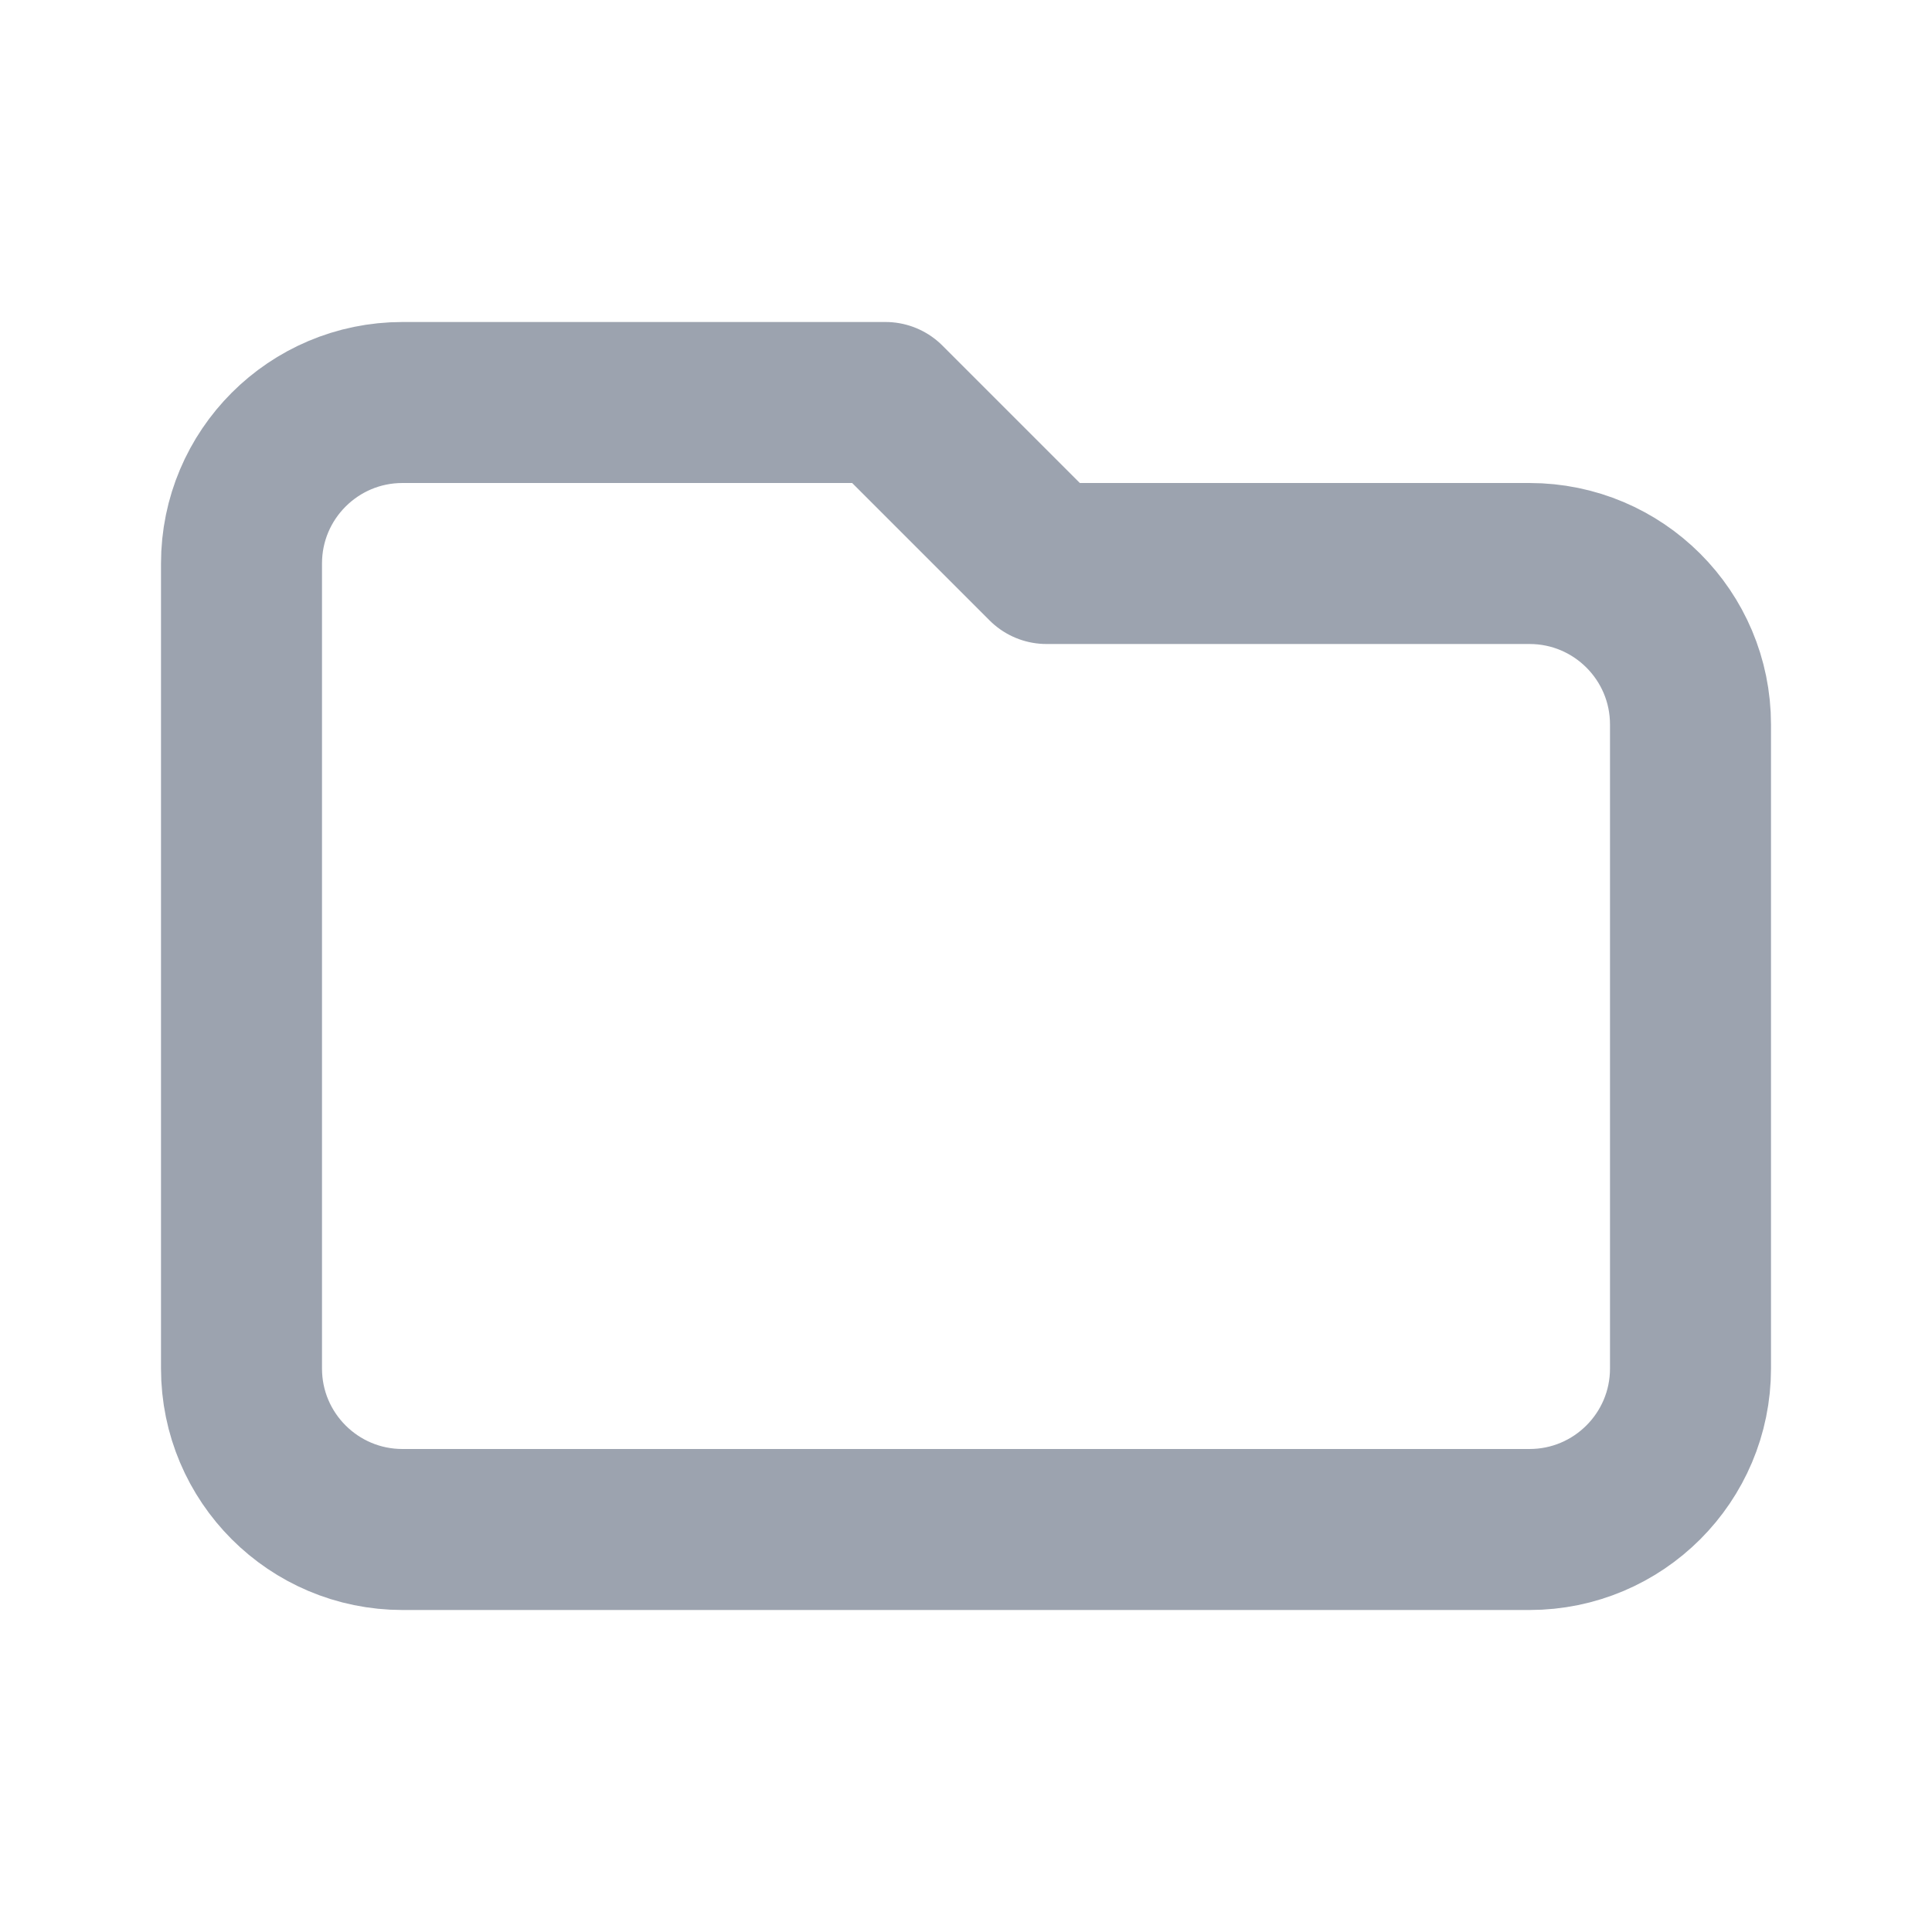
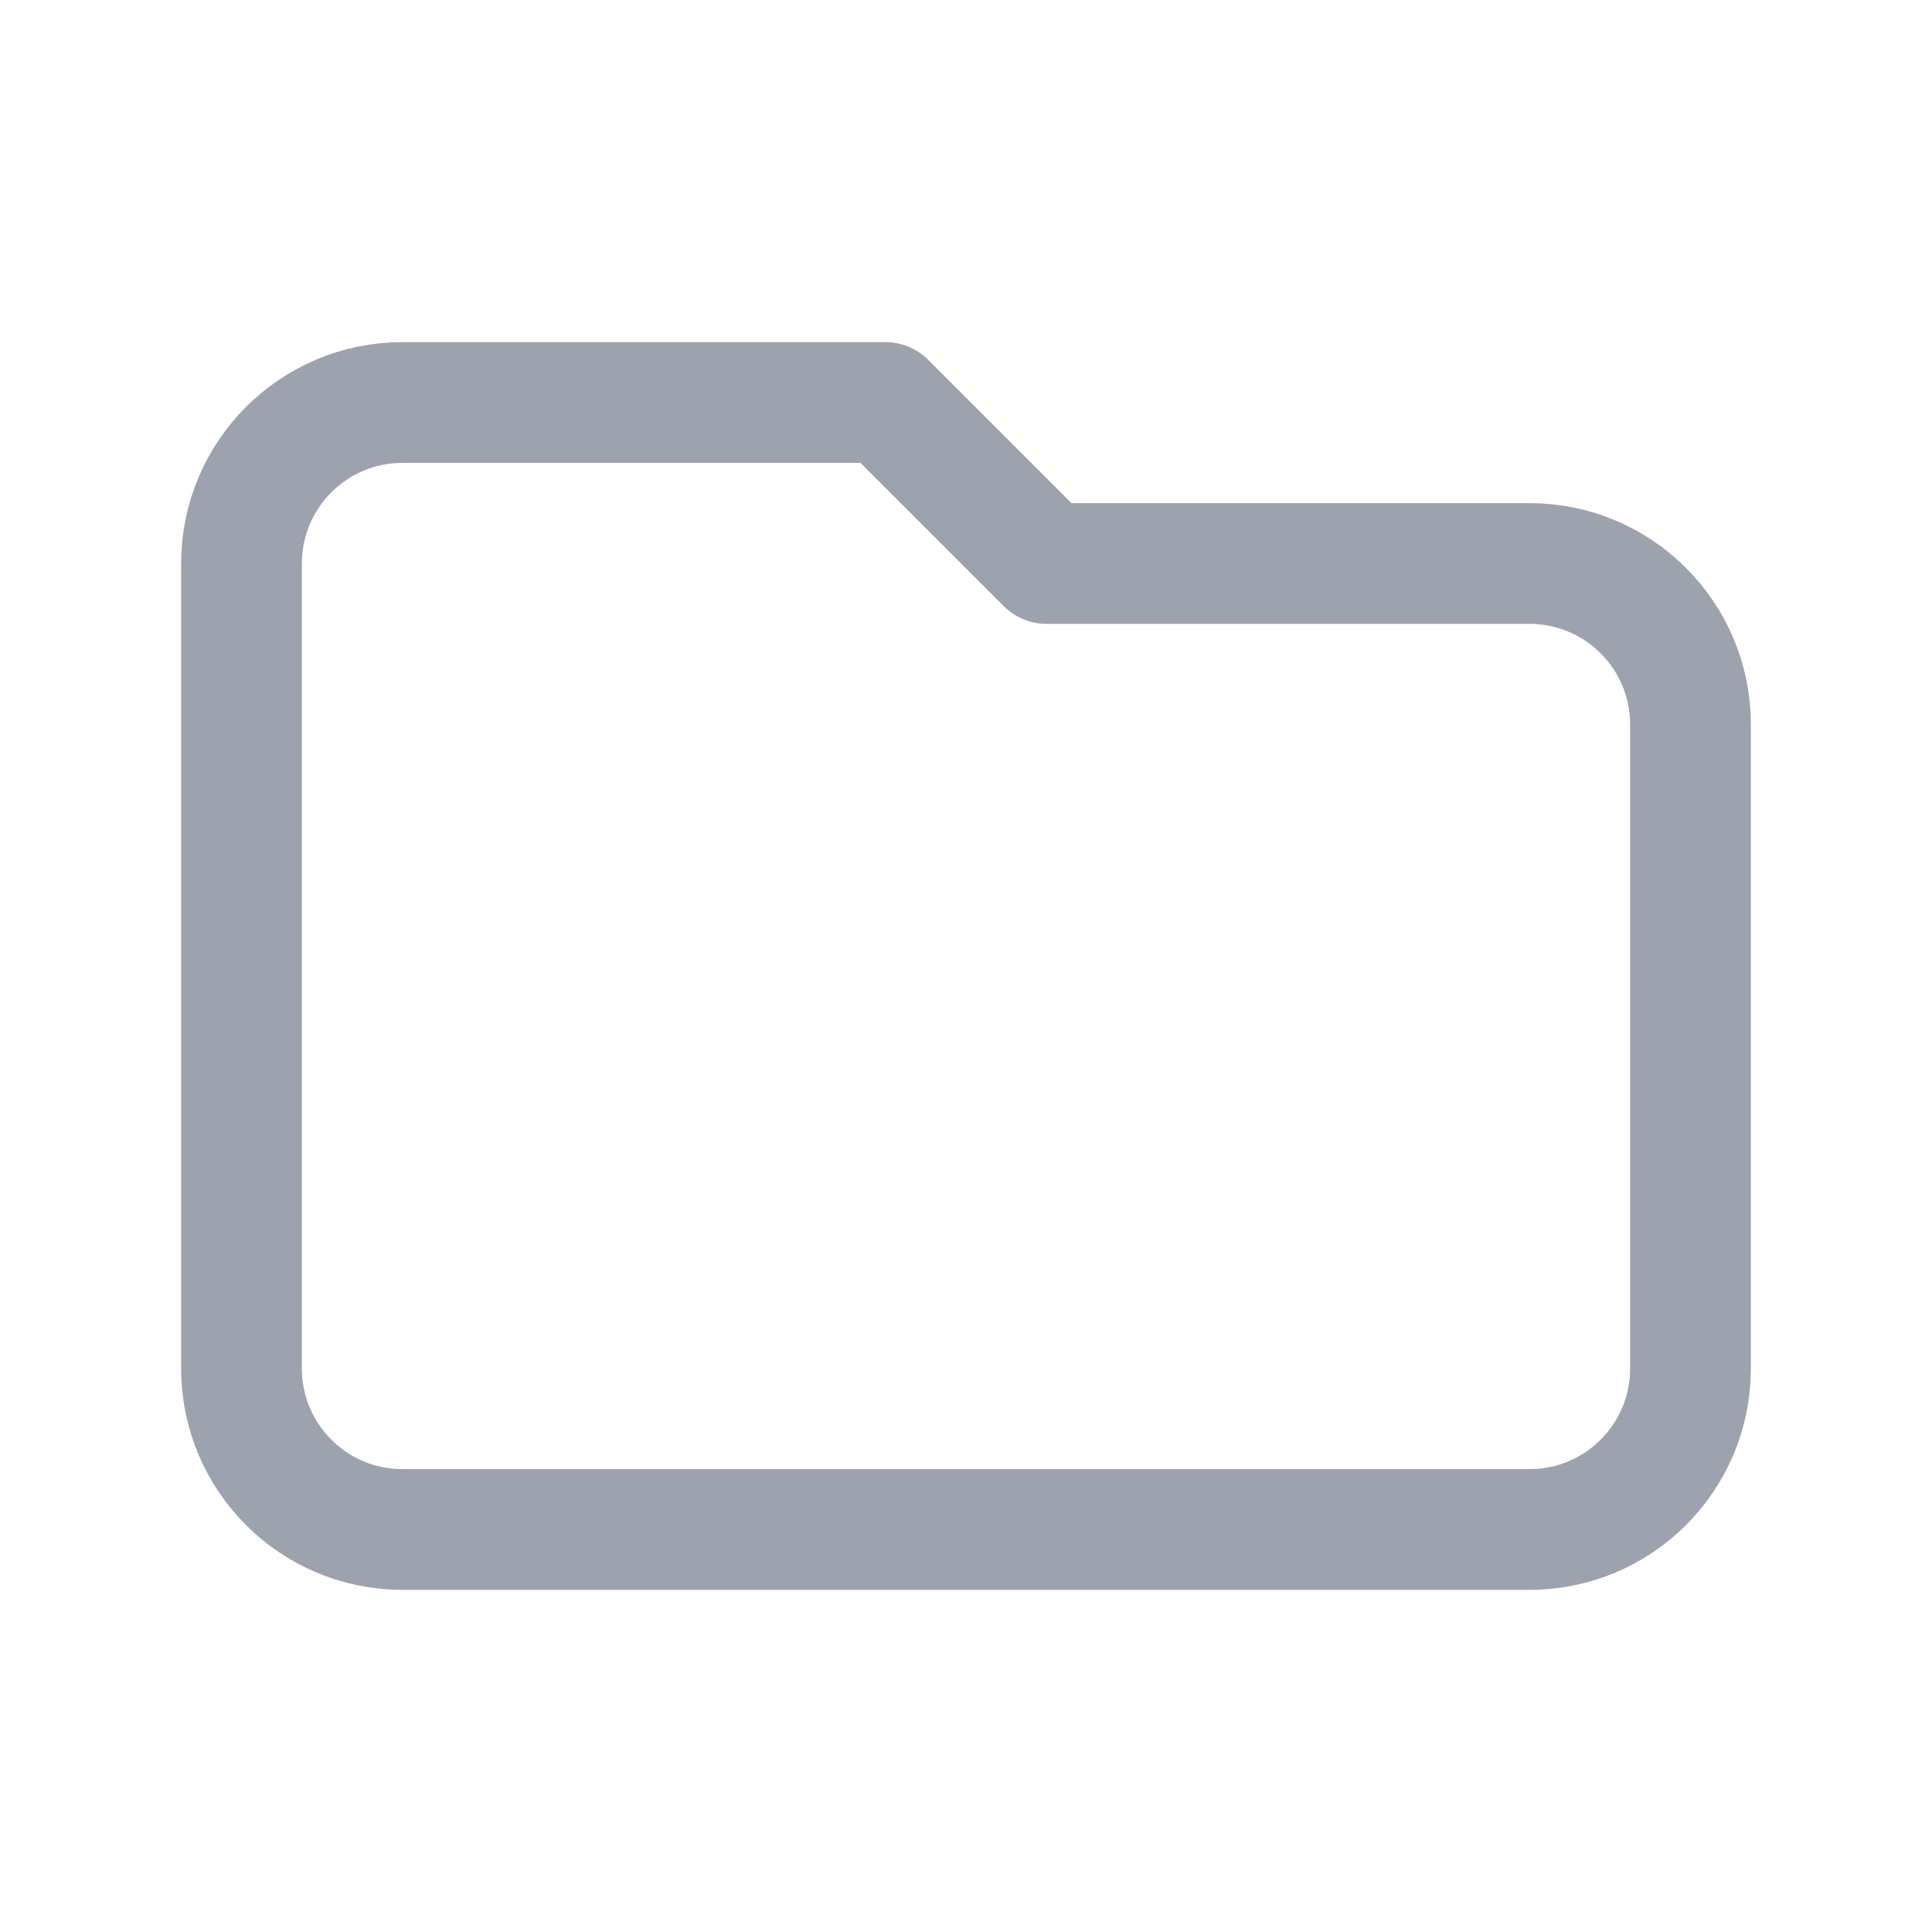
- <svg xmlns="http://www.w3.org/2000/svg" fill="none" viewBox="0 0 24 24" stroke-width="2" stroke="#9CA3AF" aria-hidden="true">
+ <svg xmlns="http://www.w3.org/2000/svg" fill="none" viewBox="0 0 24 24" stroke-width="1.5" stroke="#9CA3AF" aria-hidden="true">
  <path stroke-linecap="round" stroke-linejoin="round" d="M3 7v10a2 2 0 002 2h14a2 2 0 002-2V9a2 2 0 00-2-2h-6l-2-2H5a2 2 0 00-2 2z" />
</svg>
